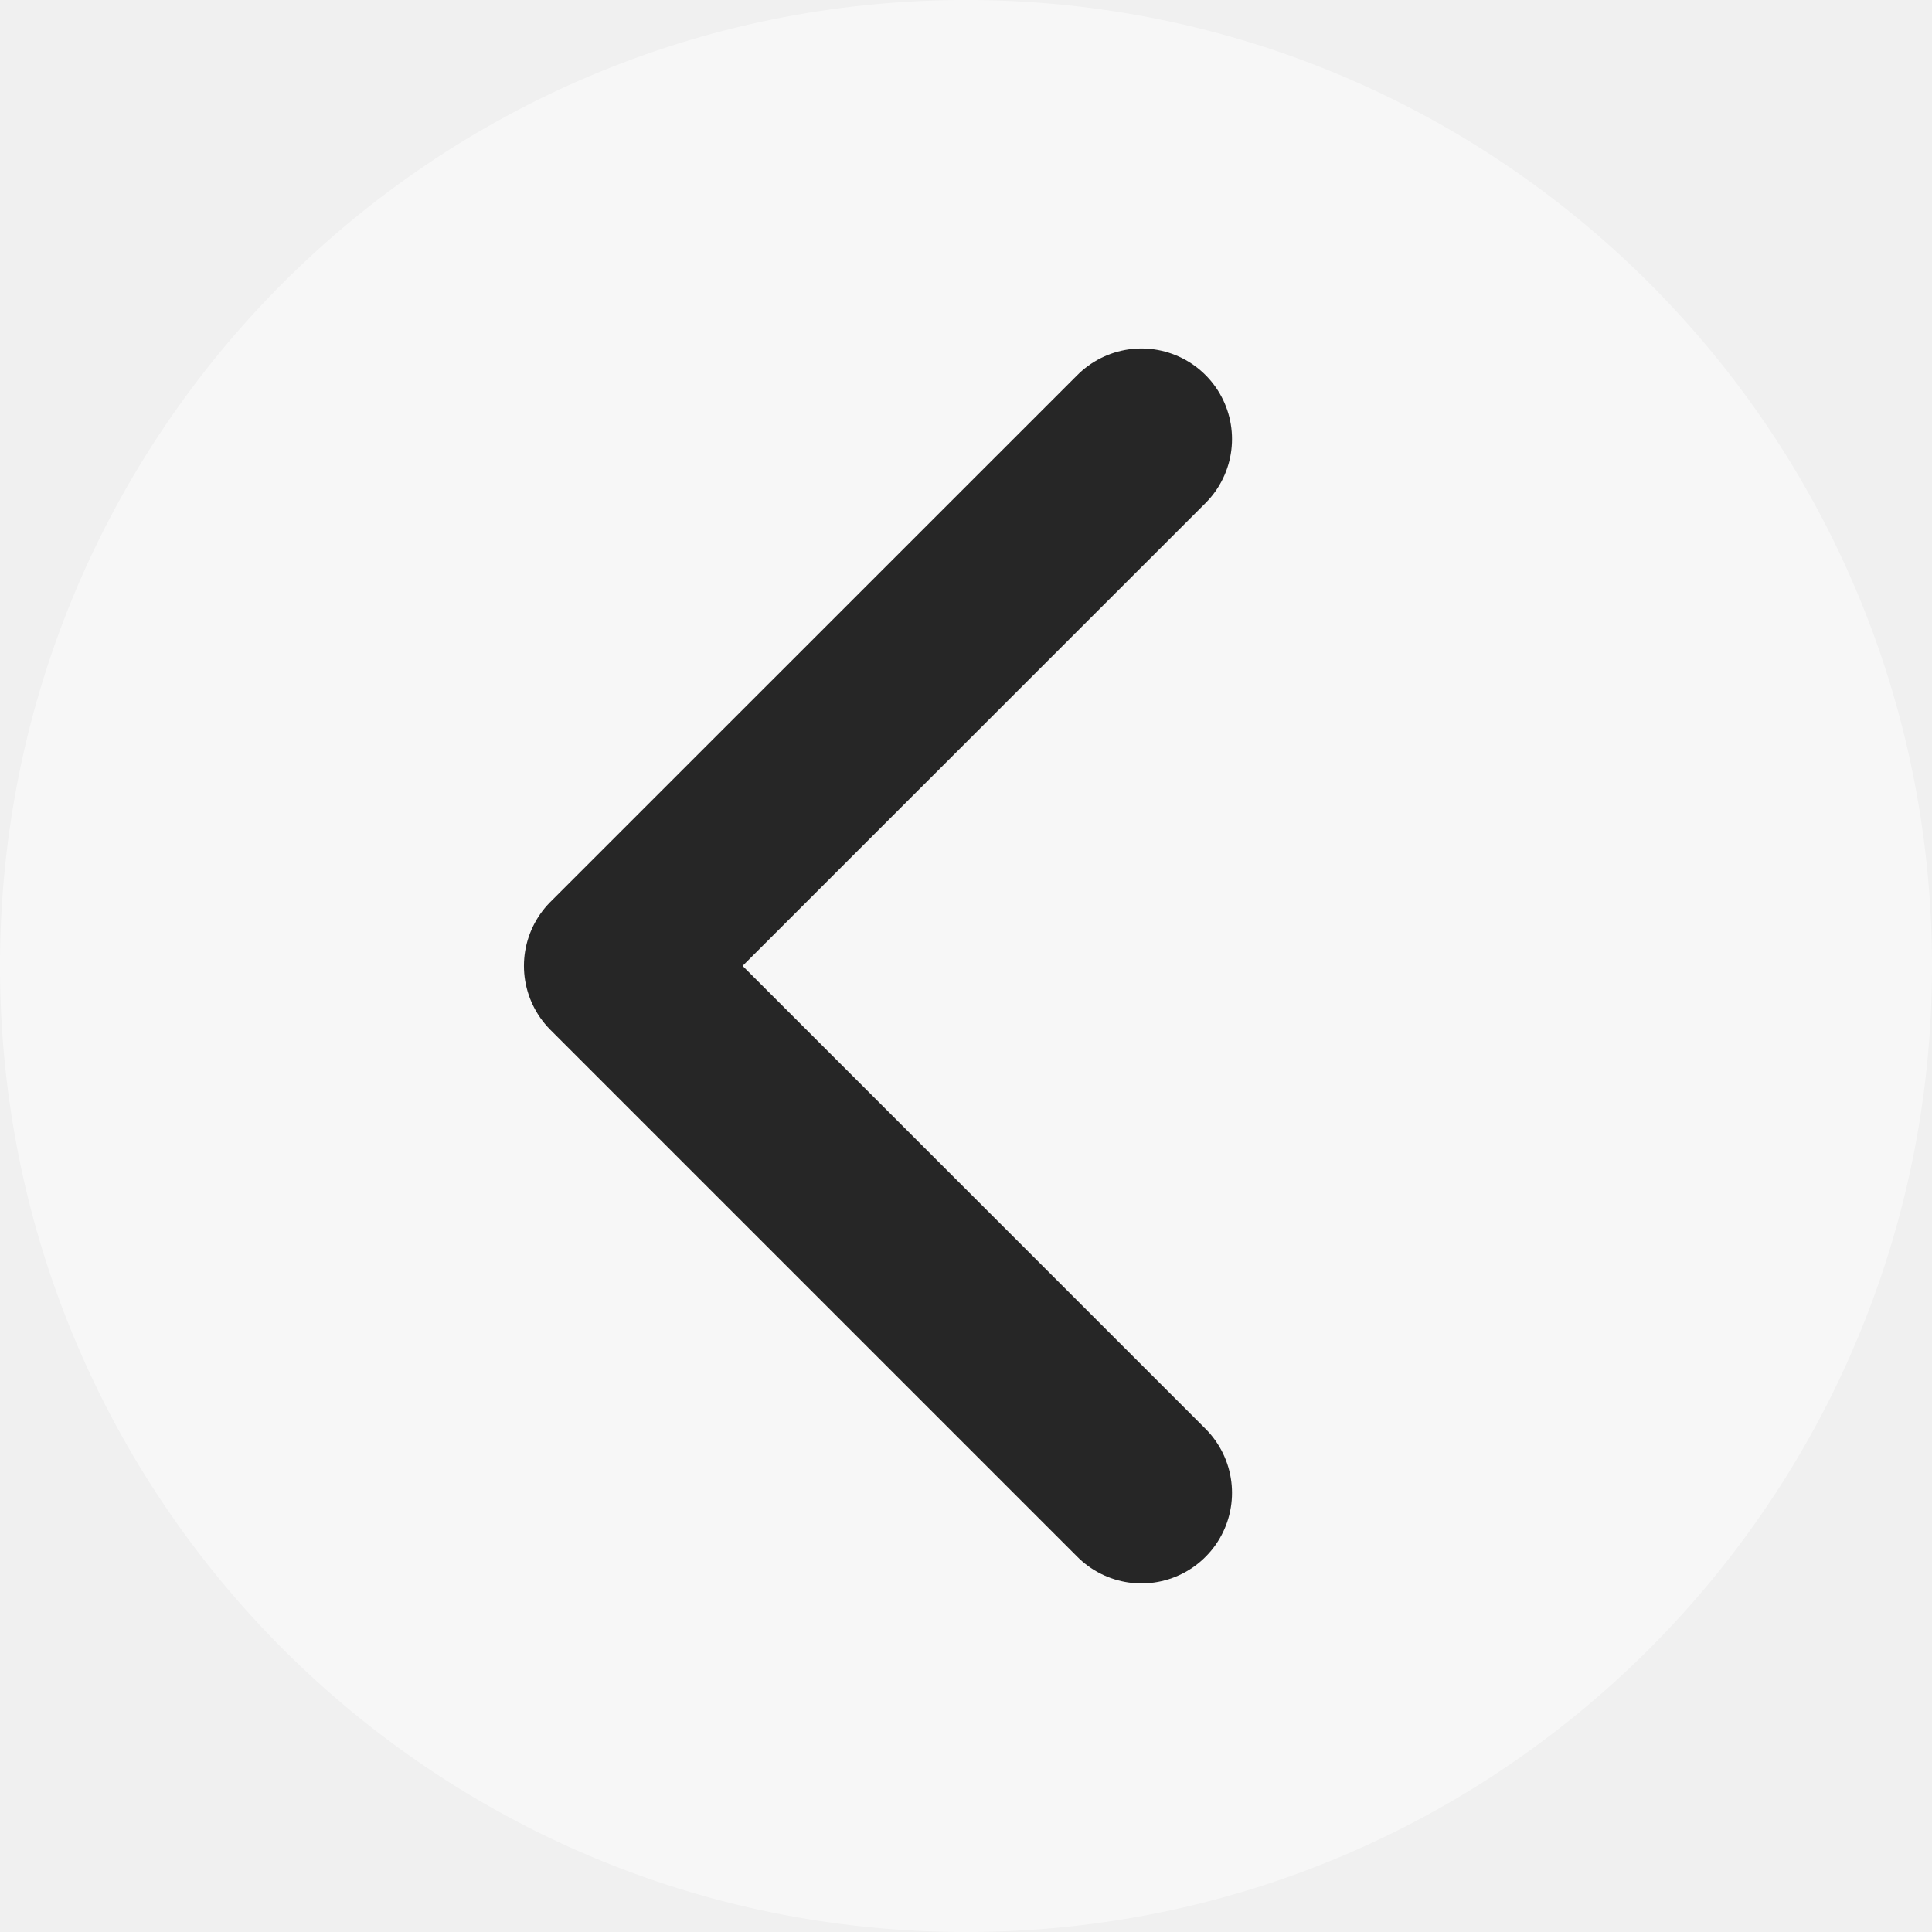
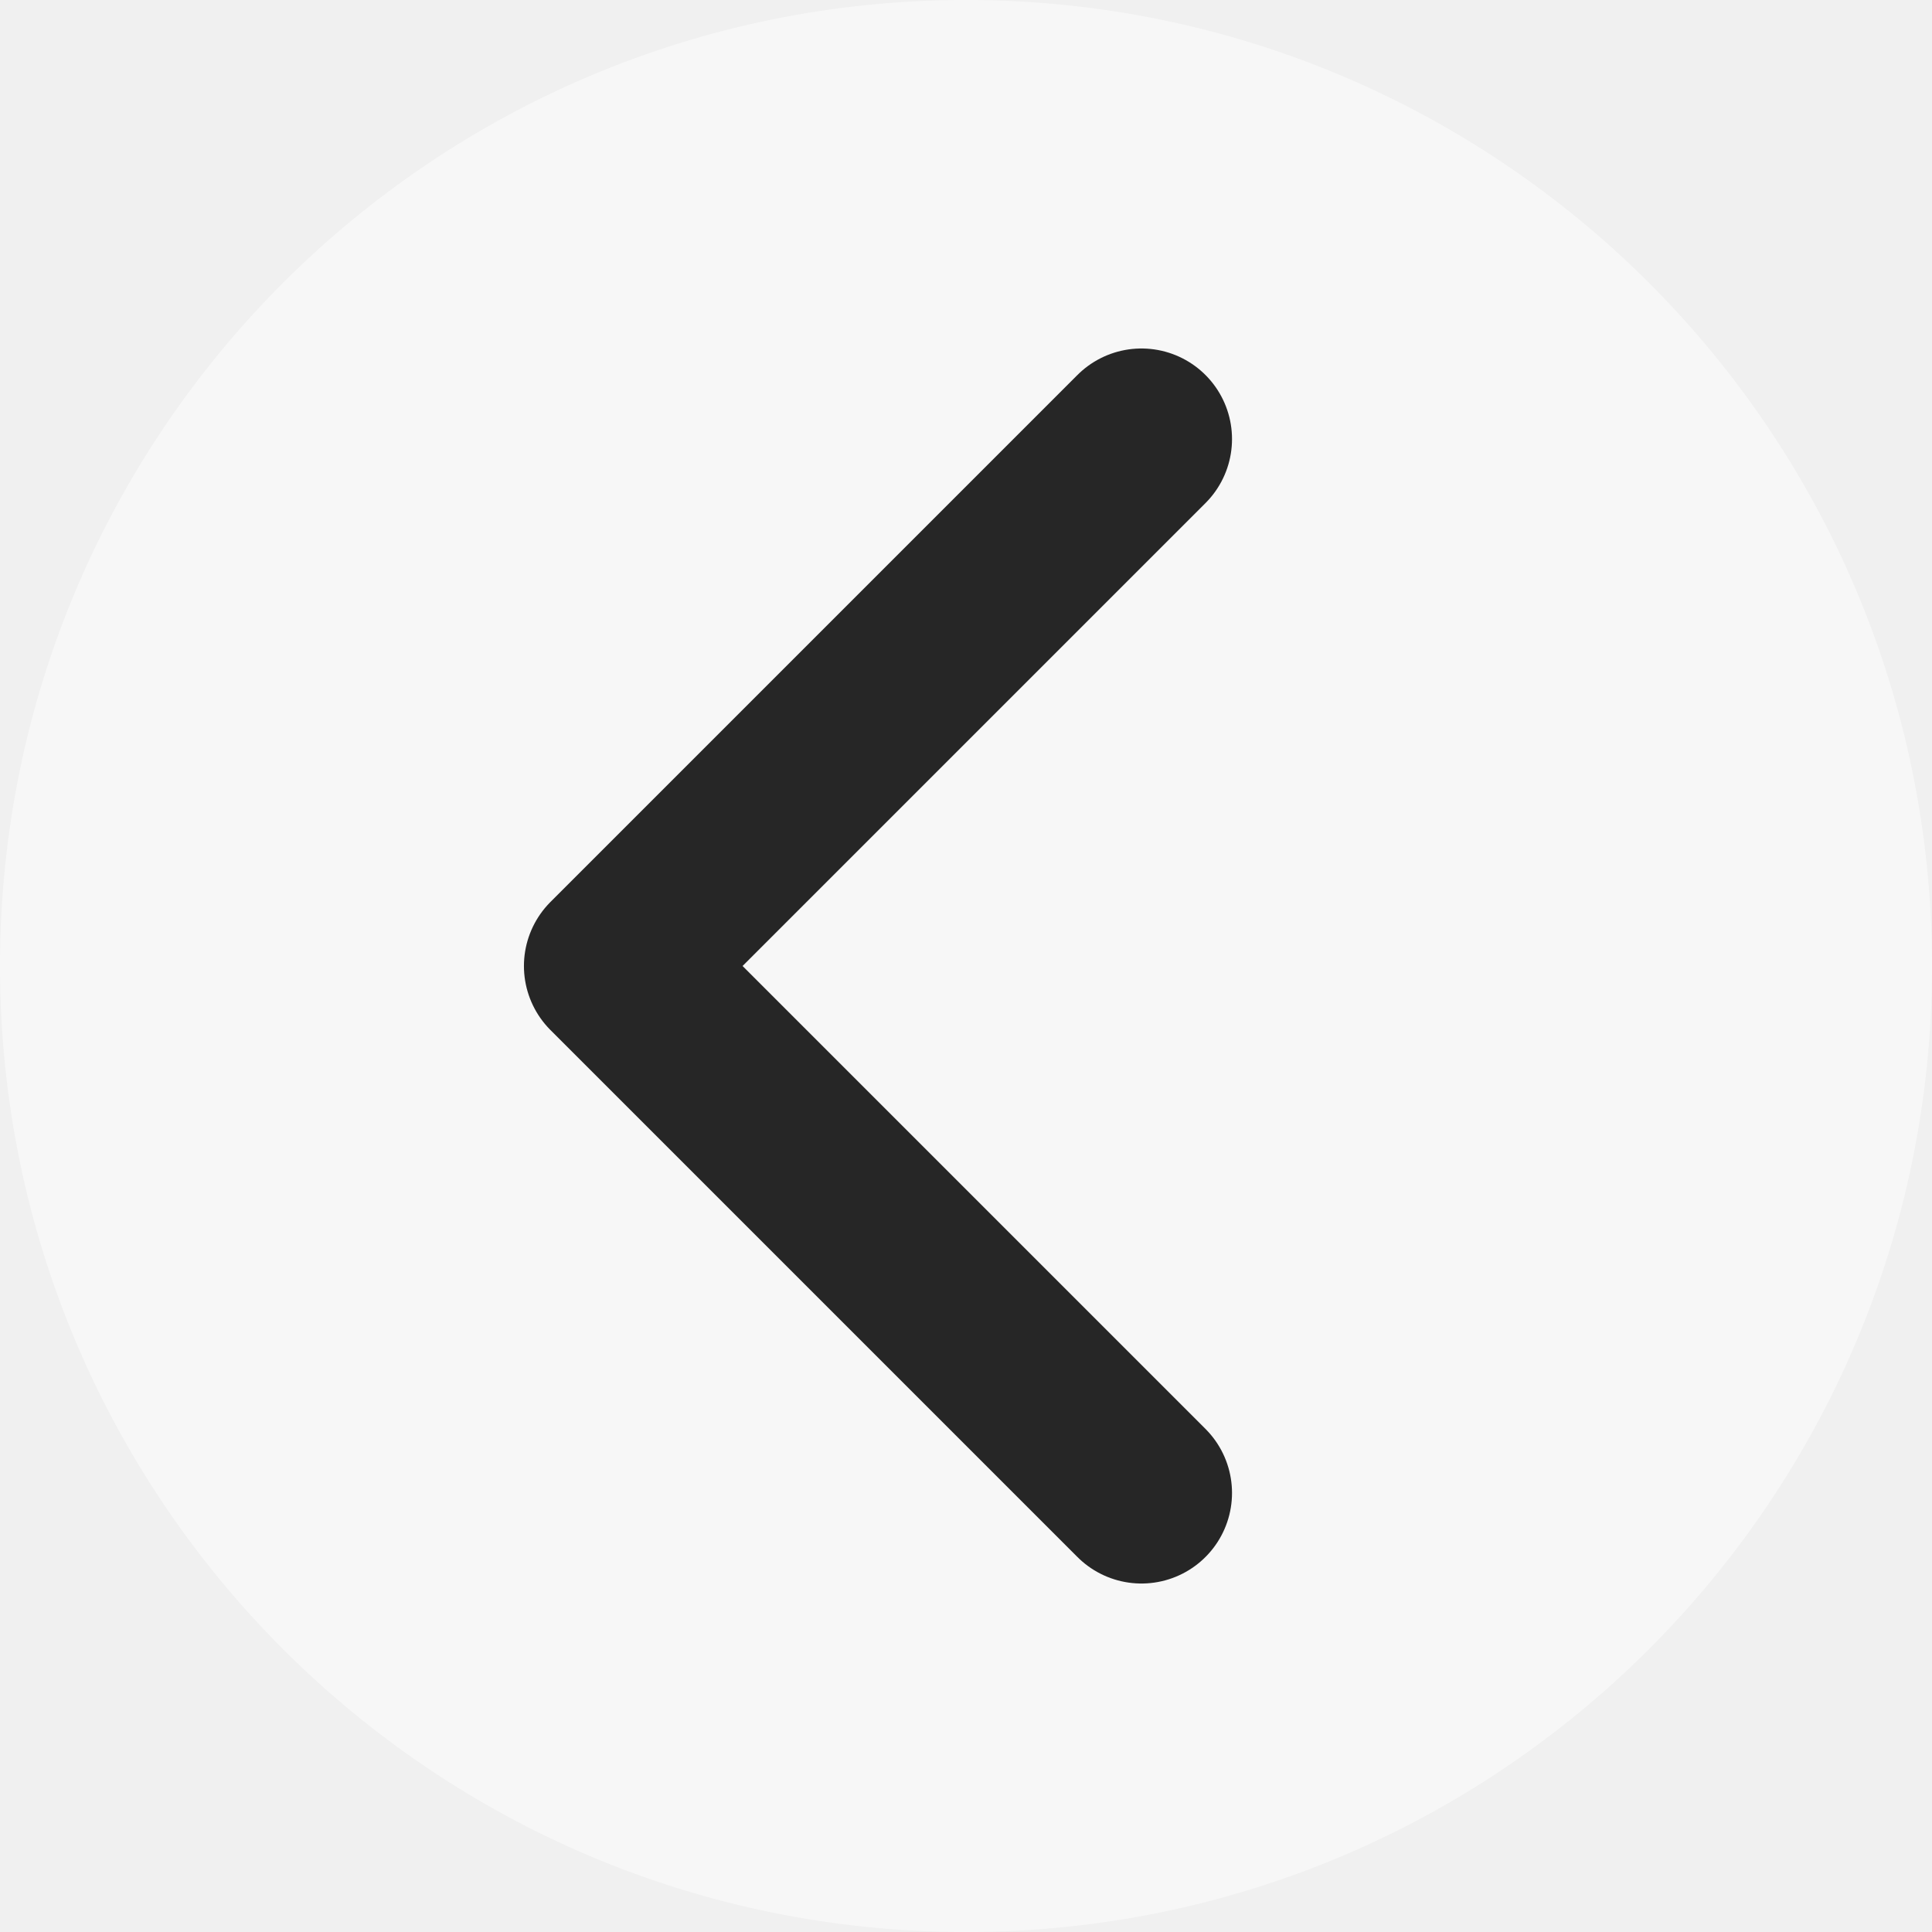
- <svg xmlns="http://www.w3.org/2000/svg" width="16" height="16" viewBox="0 0 16 16" fill="none">
-   <circle cx="8" cy="8" r="8" fill="white" fill-opacity="0.47" />
-   <path d="M9.453 3.636L5.089 7.999L9.453 12.363" stroke="#262626" stroke-width="1.5" stroke-linecap="round" stroke-linejoin="round" />
+ <svg xmlns="http://www.w3.org/2000/svg" fill="none" height="16" viewBox="0 0 16 16" width="16">
+   <circle cx="8" cy="8" fill="#fff" fill-opacity=".47" r="8" />
+   <path d="m9.453 3.636-4.364 4.364 4.364 4.364" stroke="#262626" stroke-linecap="round" stroke-linejoin="round" stroke-width="1.5" />
</svg>
